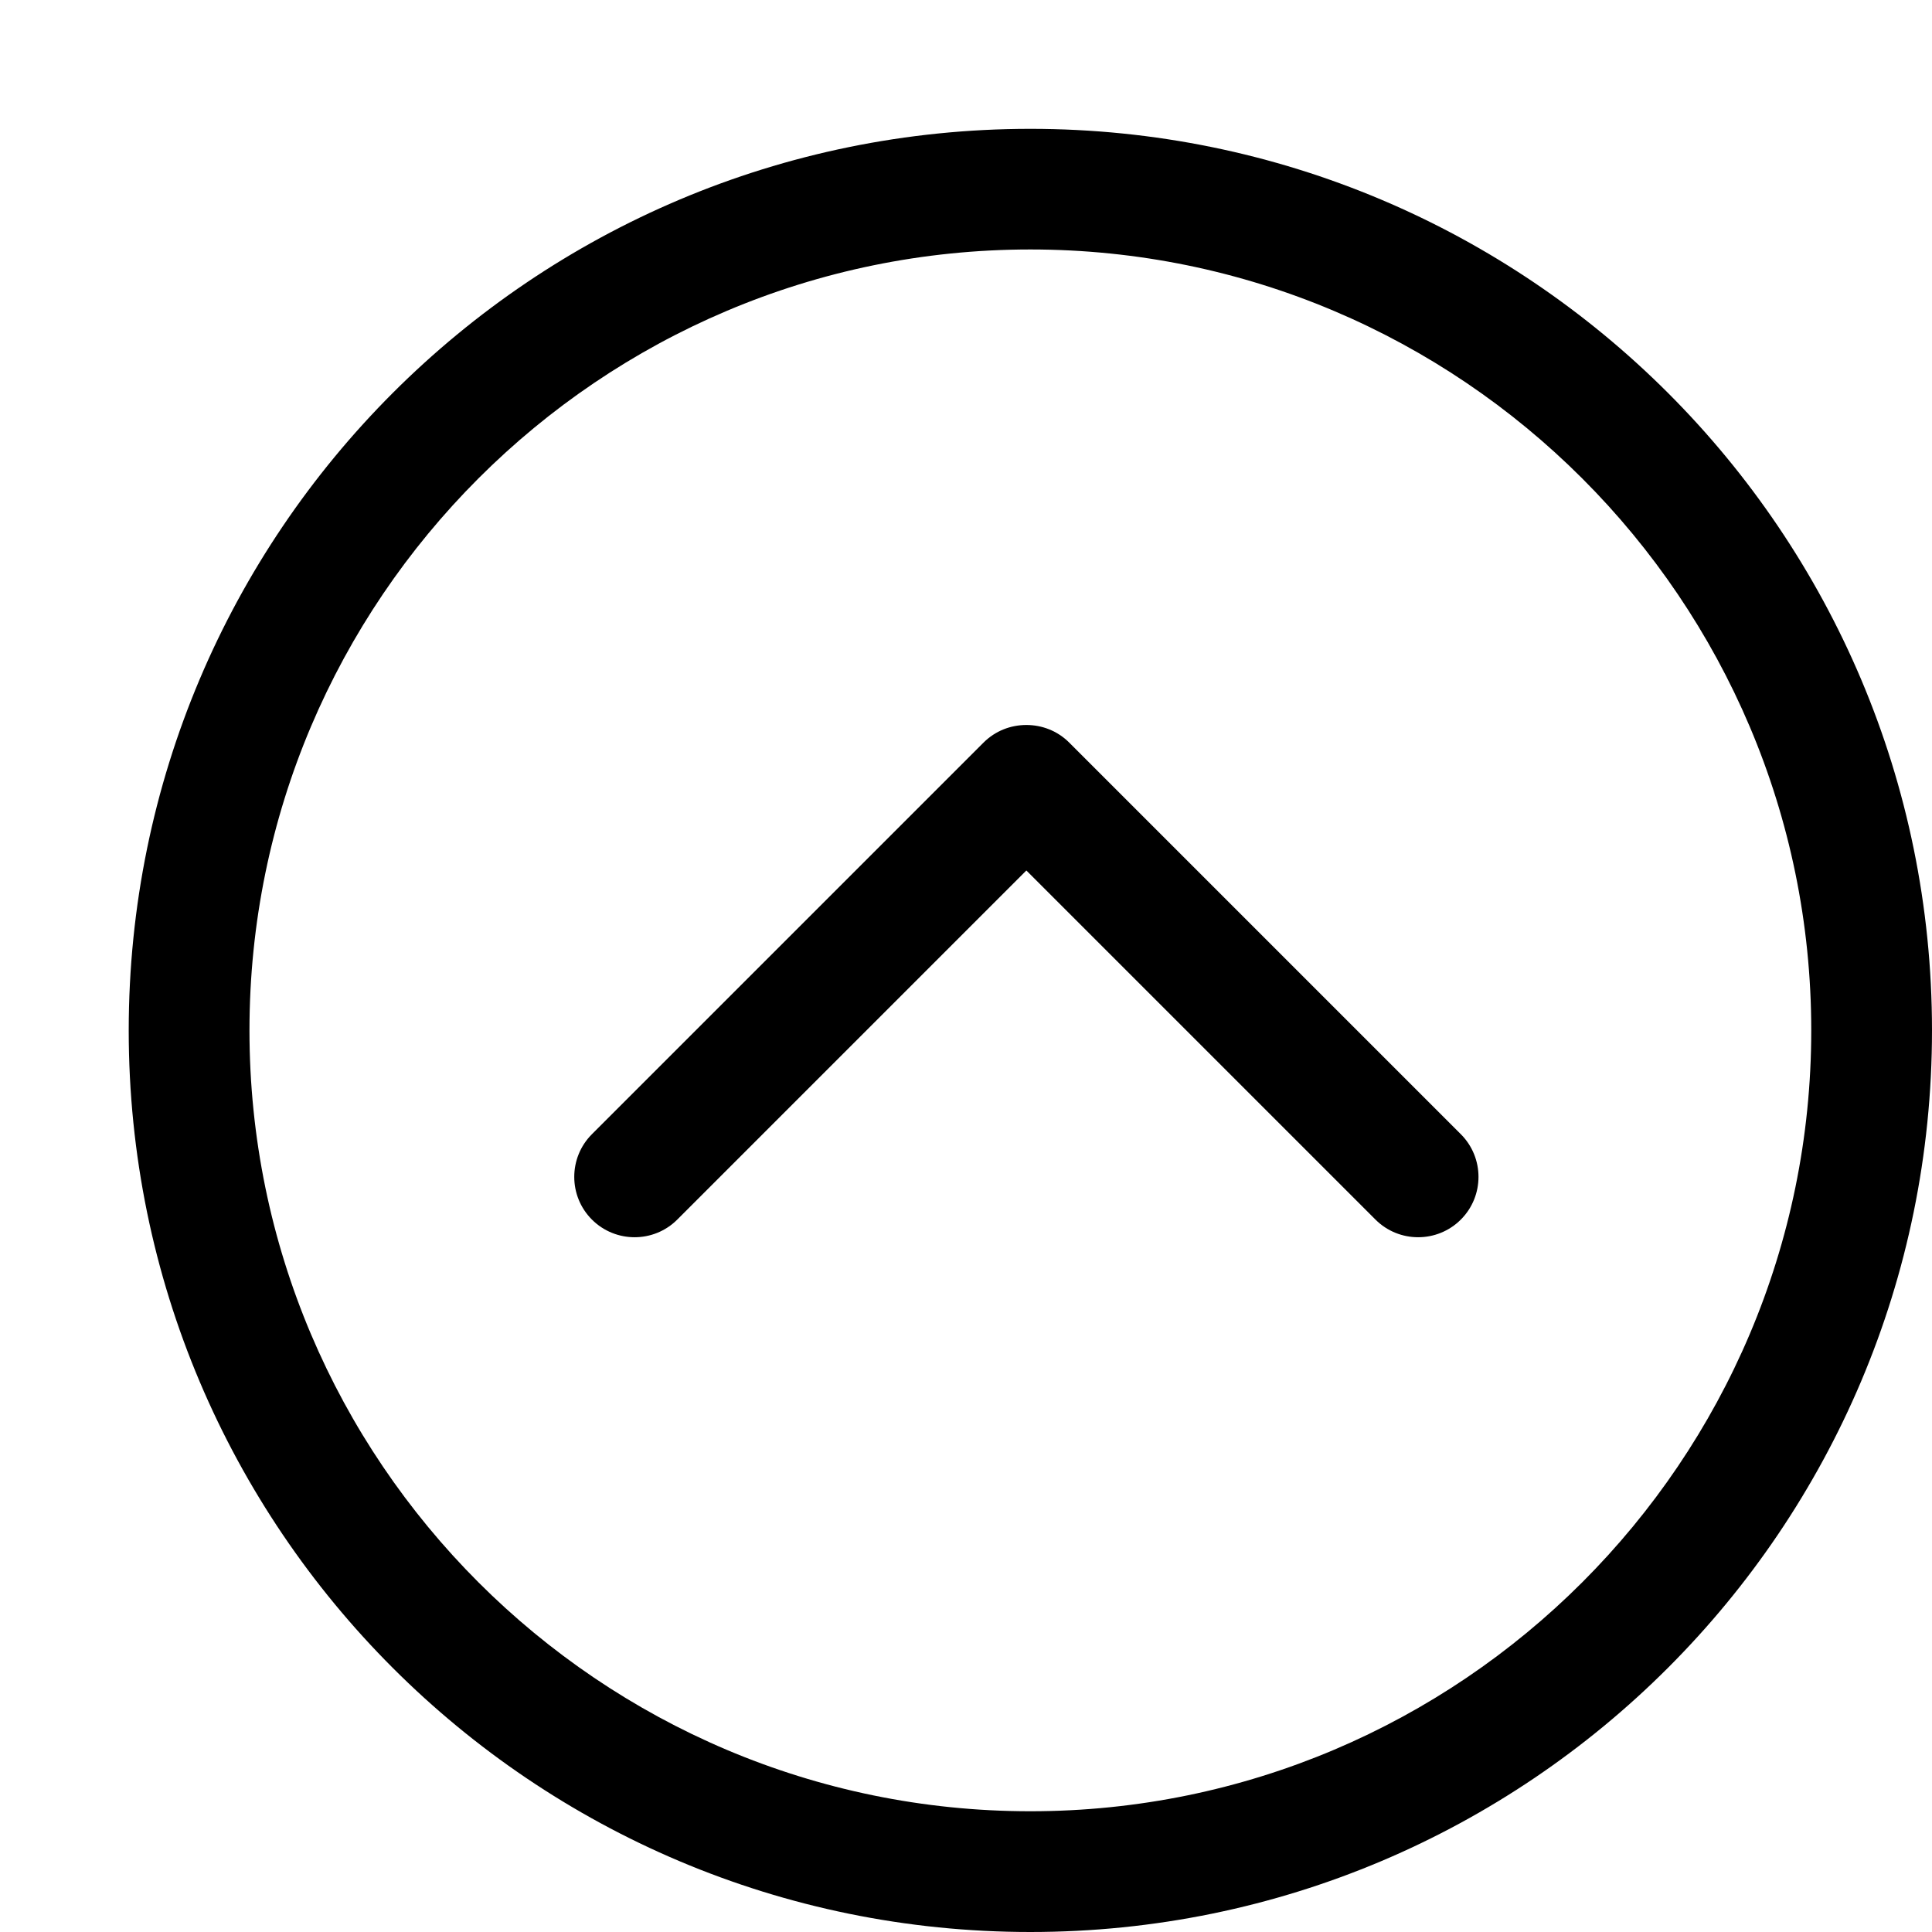
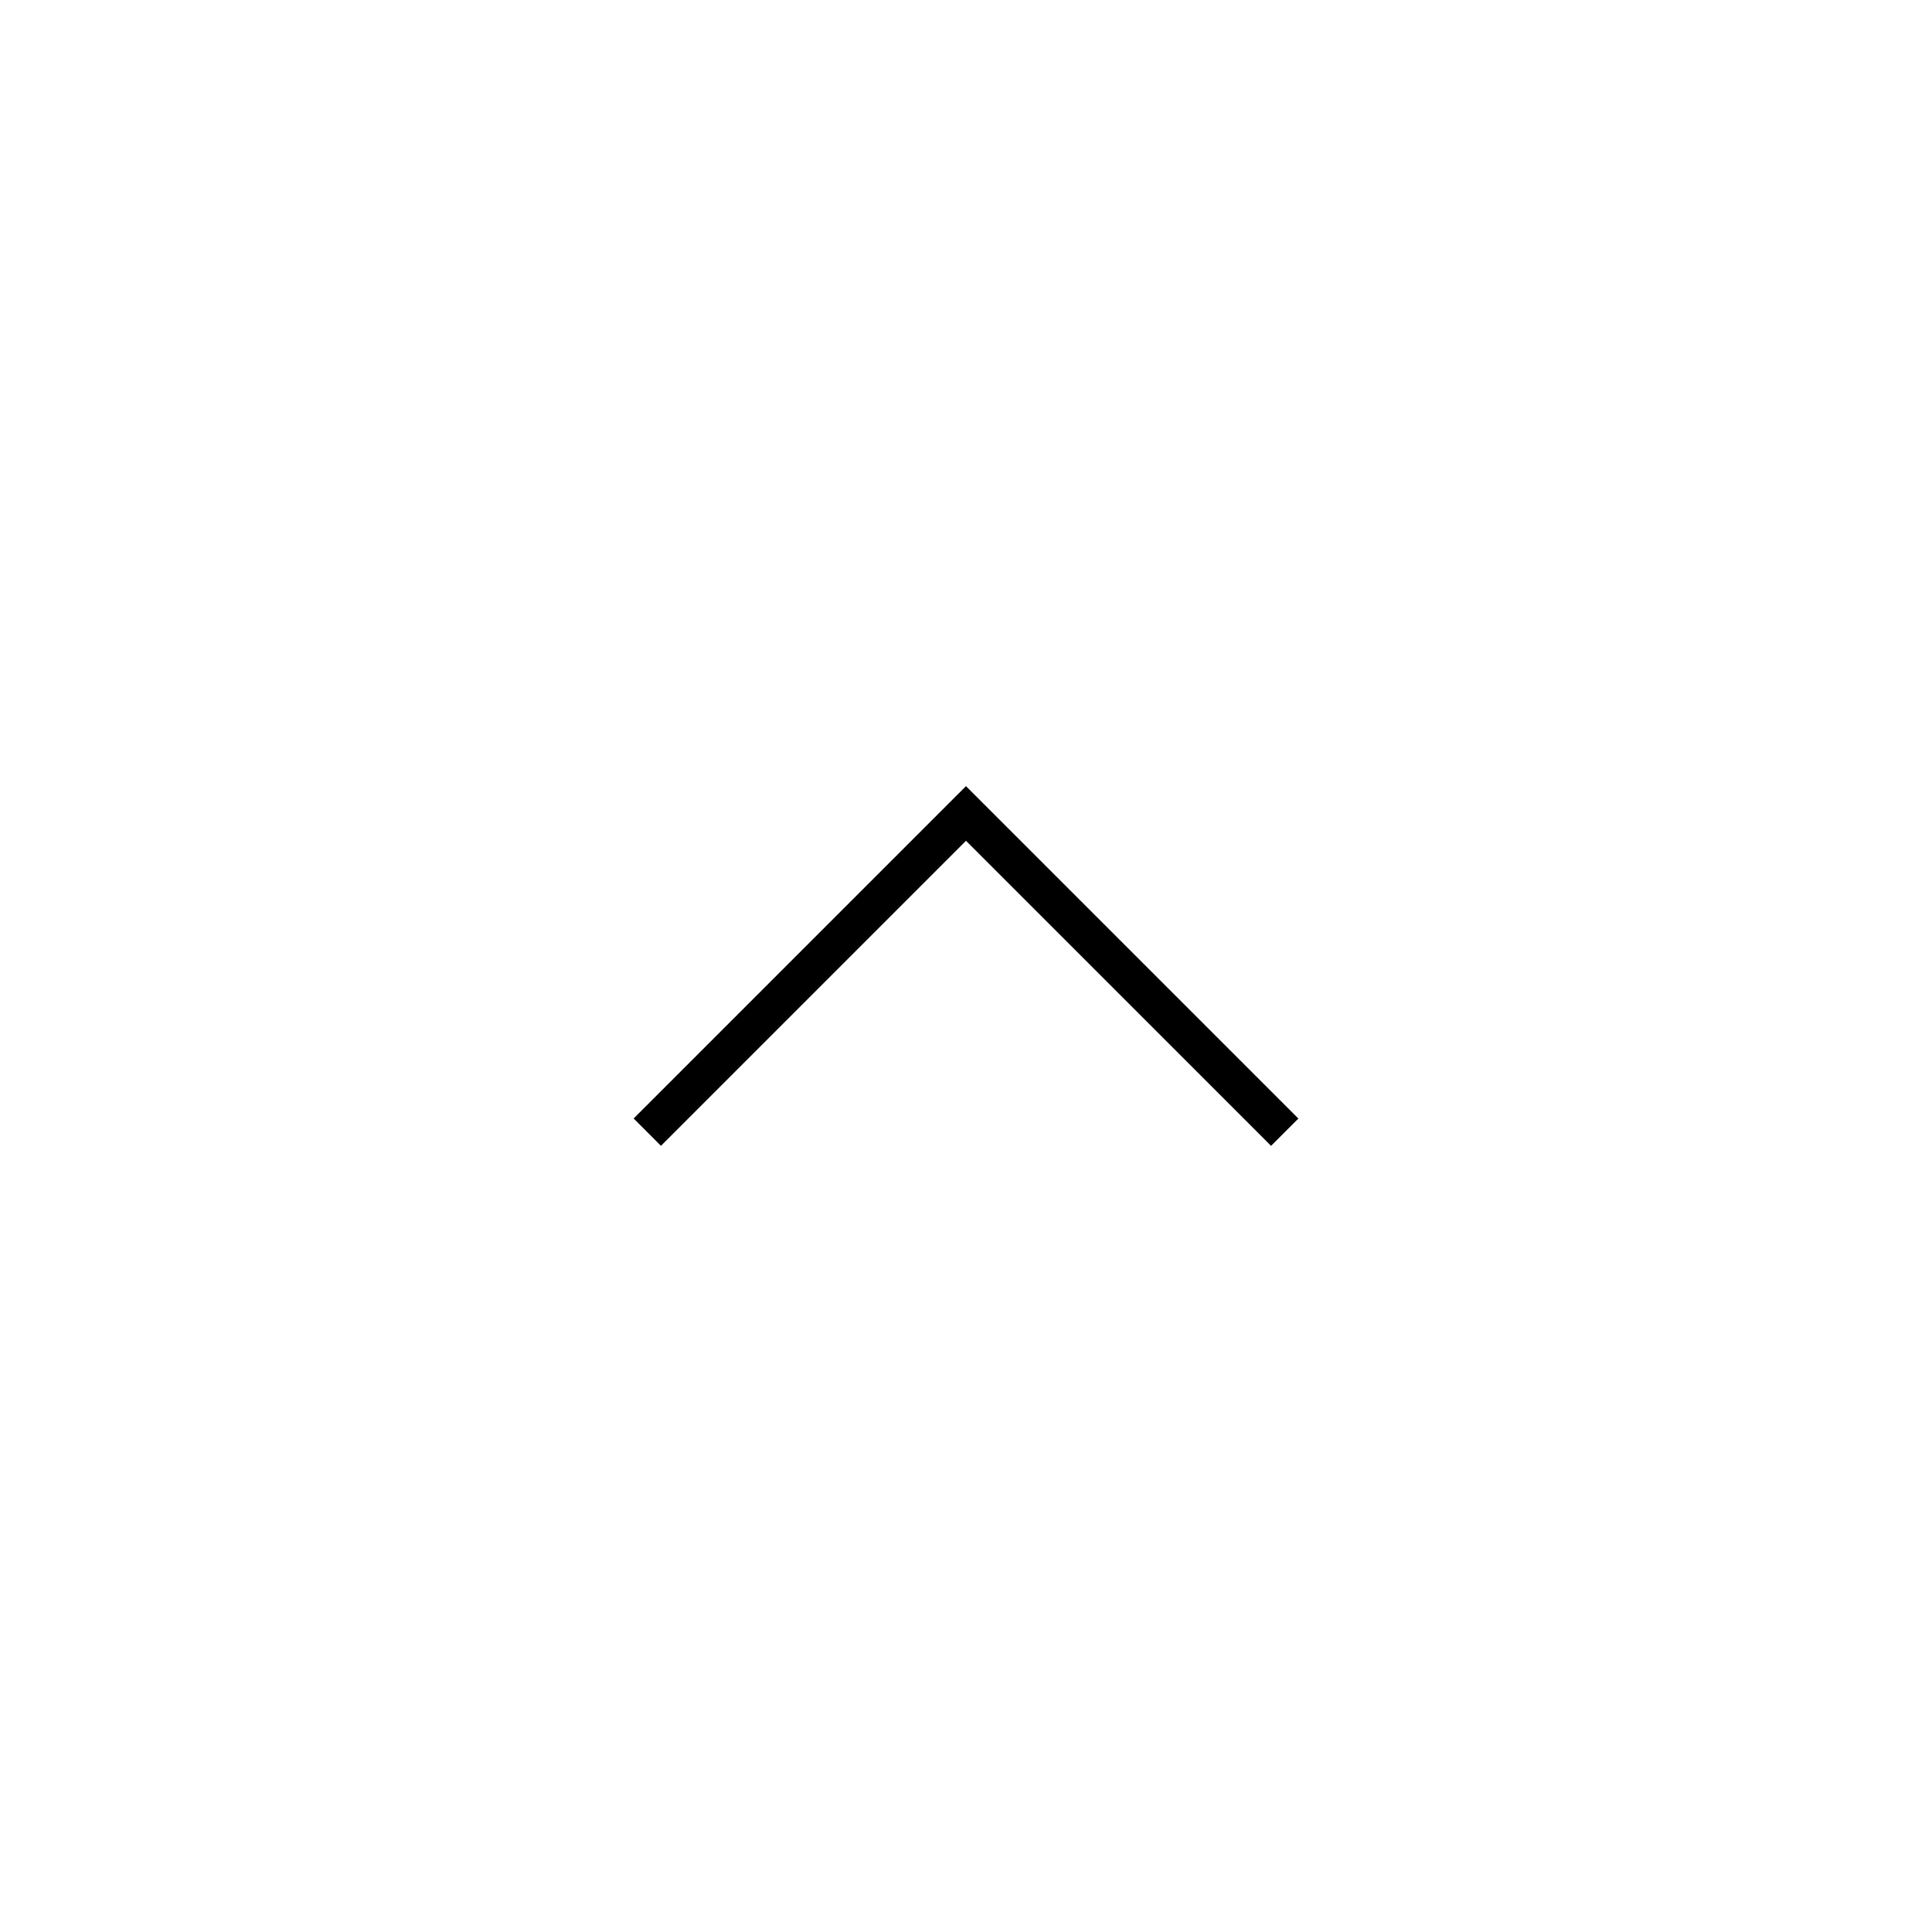
- <svg xmlns="http://www.w3.org/2000/svg" version="1.1" id="Capa_1" x="0px" y="0px" width="16px" height="16px" viewBox="0 0 16 16" enable-background="new 0 0 16 16" xml:space="preserve">
-   <g>
-     <path d="M8.533,1.067c-4.124,0-7.467,3.343-7.467,7.467S4.41,16,8.533,16S16,12.657,16,8.533S12.657,1.067,8.533,1.067z M8.533,15   c-3.566,0-6.467-2.9-6.467-6.467s2.901-6.467,6.467-6.467S15,4.968,15,8.533C15,12.098,12.1,15,8.533,15z" />
-     <path d="M8.855,6.15C8.757,6.052,8.629,6.004,8.5,6.004S8.243,6.052,8.145,6.15L4.902,9.393c-0.195,0.195-0.195,0.512,0,0.707   c0.195,0.195,0.512,0.195,0.707,0L8.5,7.209l2.891,2.891c0.195,0.195,0.512,0.195,0.707,0s0.195-0.512,0-0.707L8.855,6.15z" />
-   </g>
+ <svg xmlns="http://www.w3.org/2000/svg" version="1.1" id="Layer_1" x="0px" y="0px" width="100px" height="100px" viewBox="0 0 100 100" enable-background="new 0 0 100 100" xml:space="preserve">
+   <path d="M34.211,59.307l-1.414-1.414L49.999,40.69l17.205,17.205l-1.414,1.414L49.999,43.519L34.211,59.307z" />
</svg>
